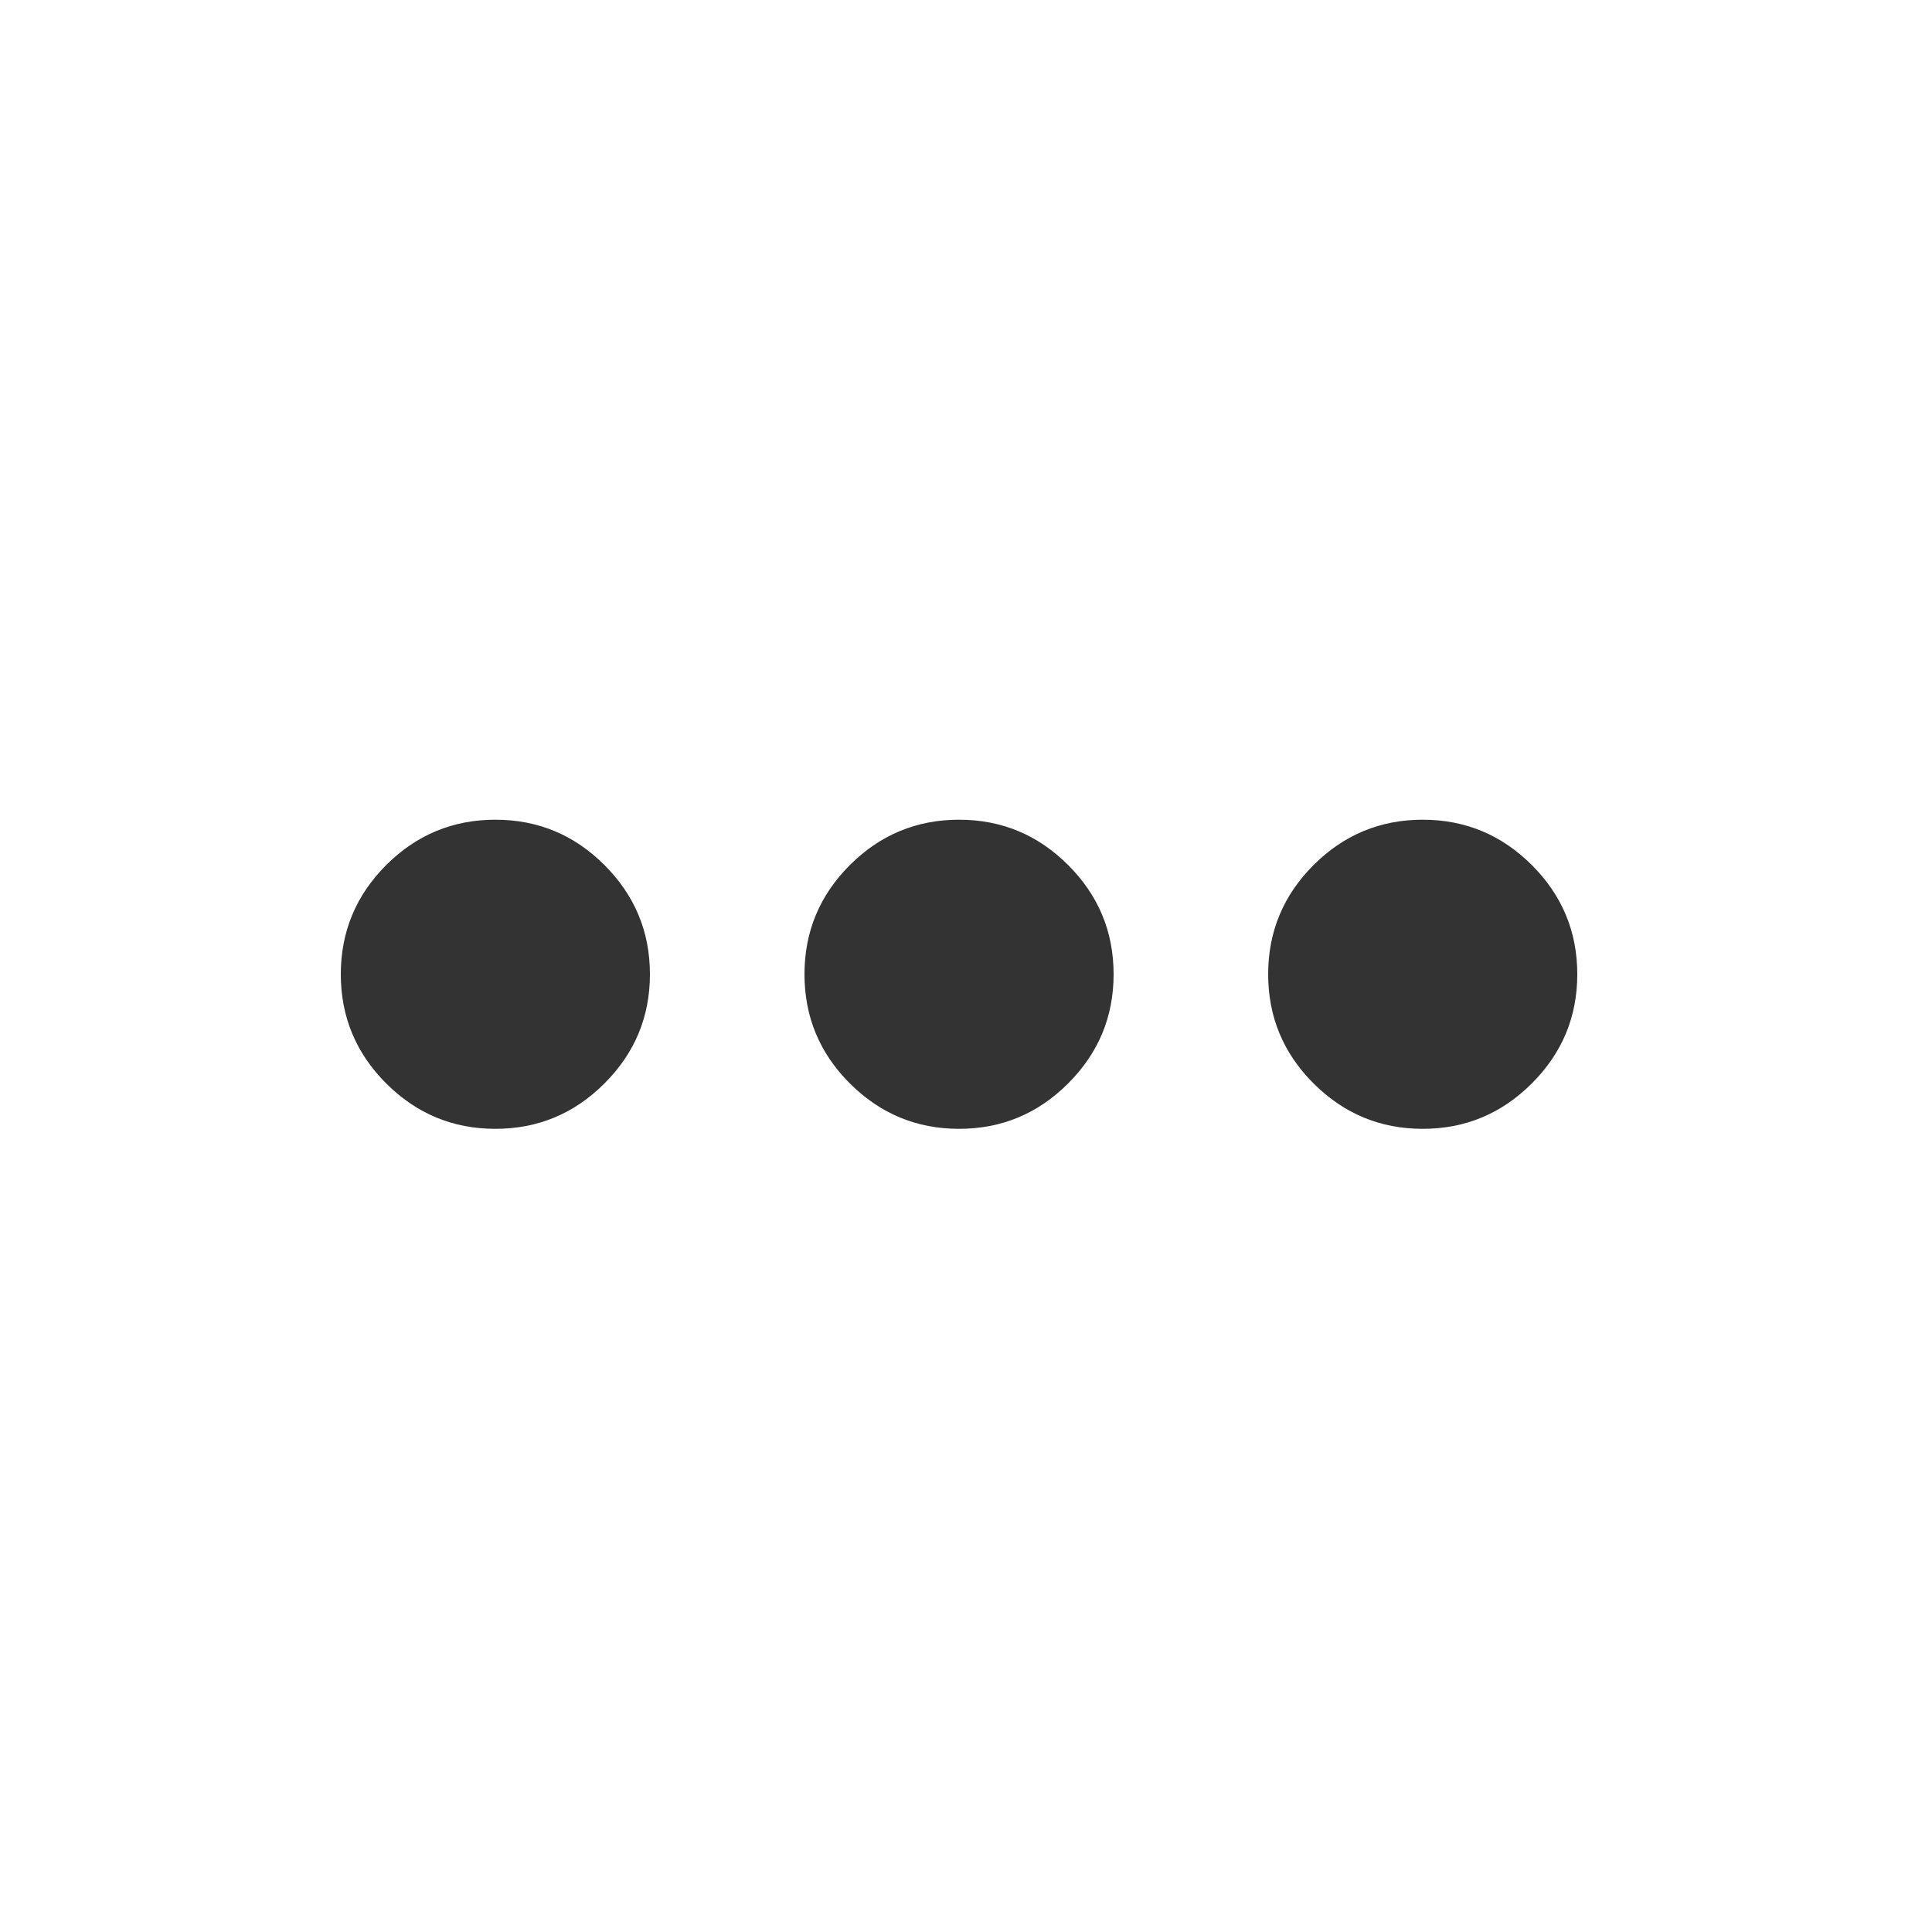
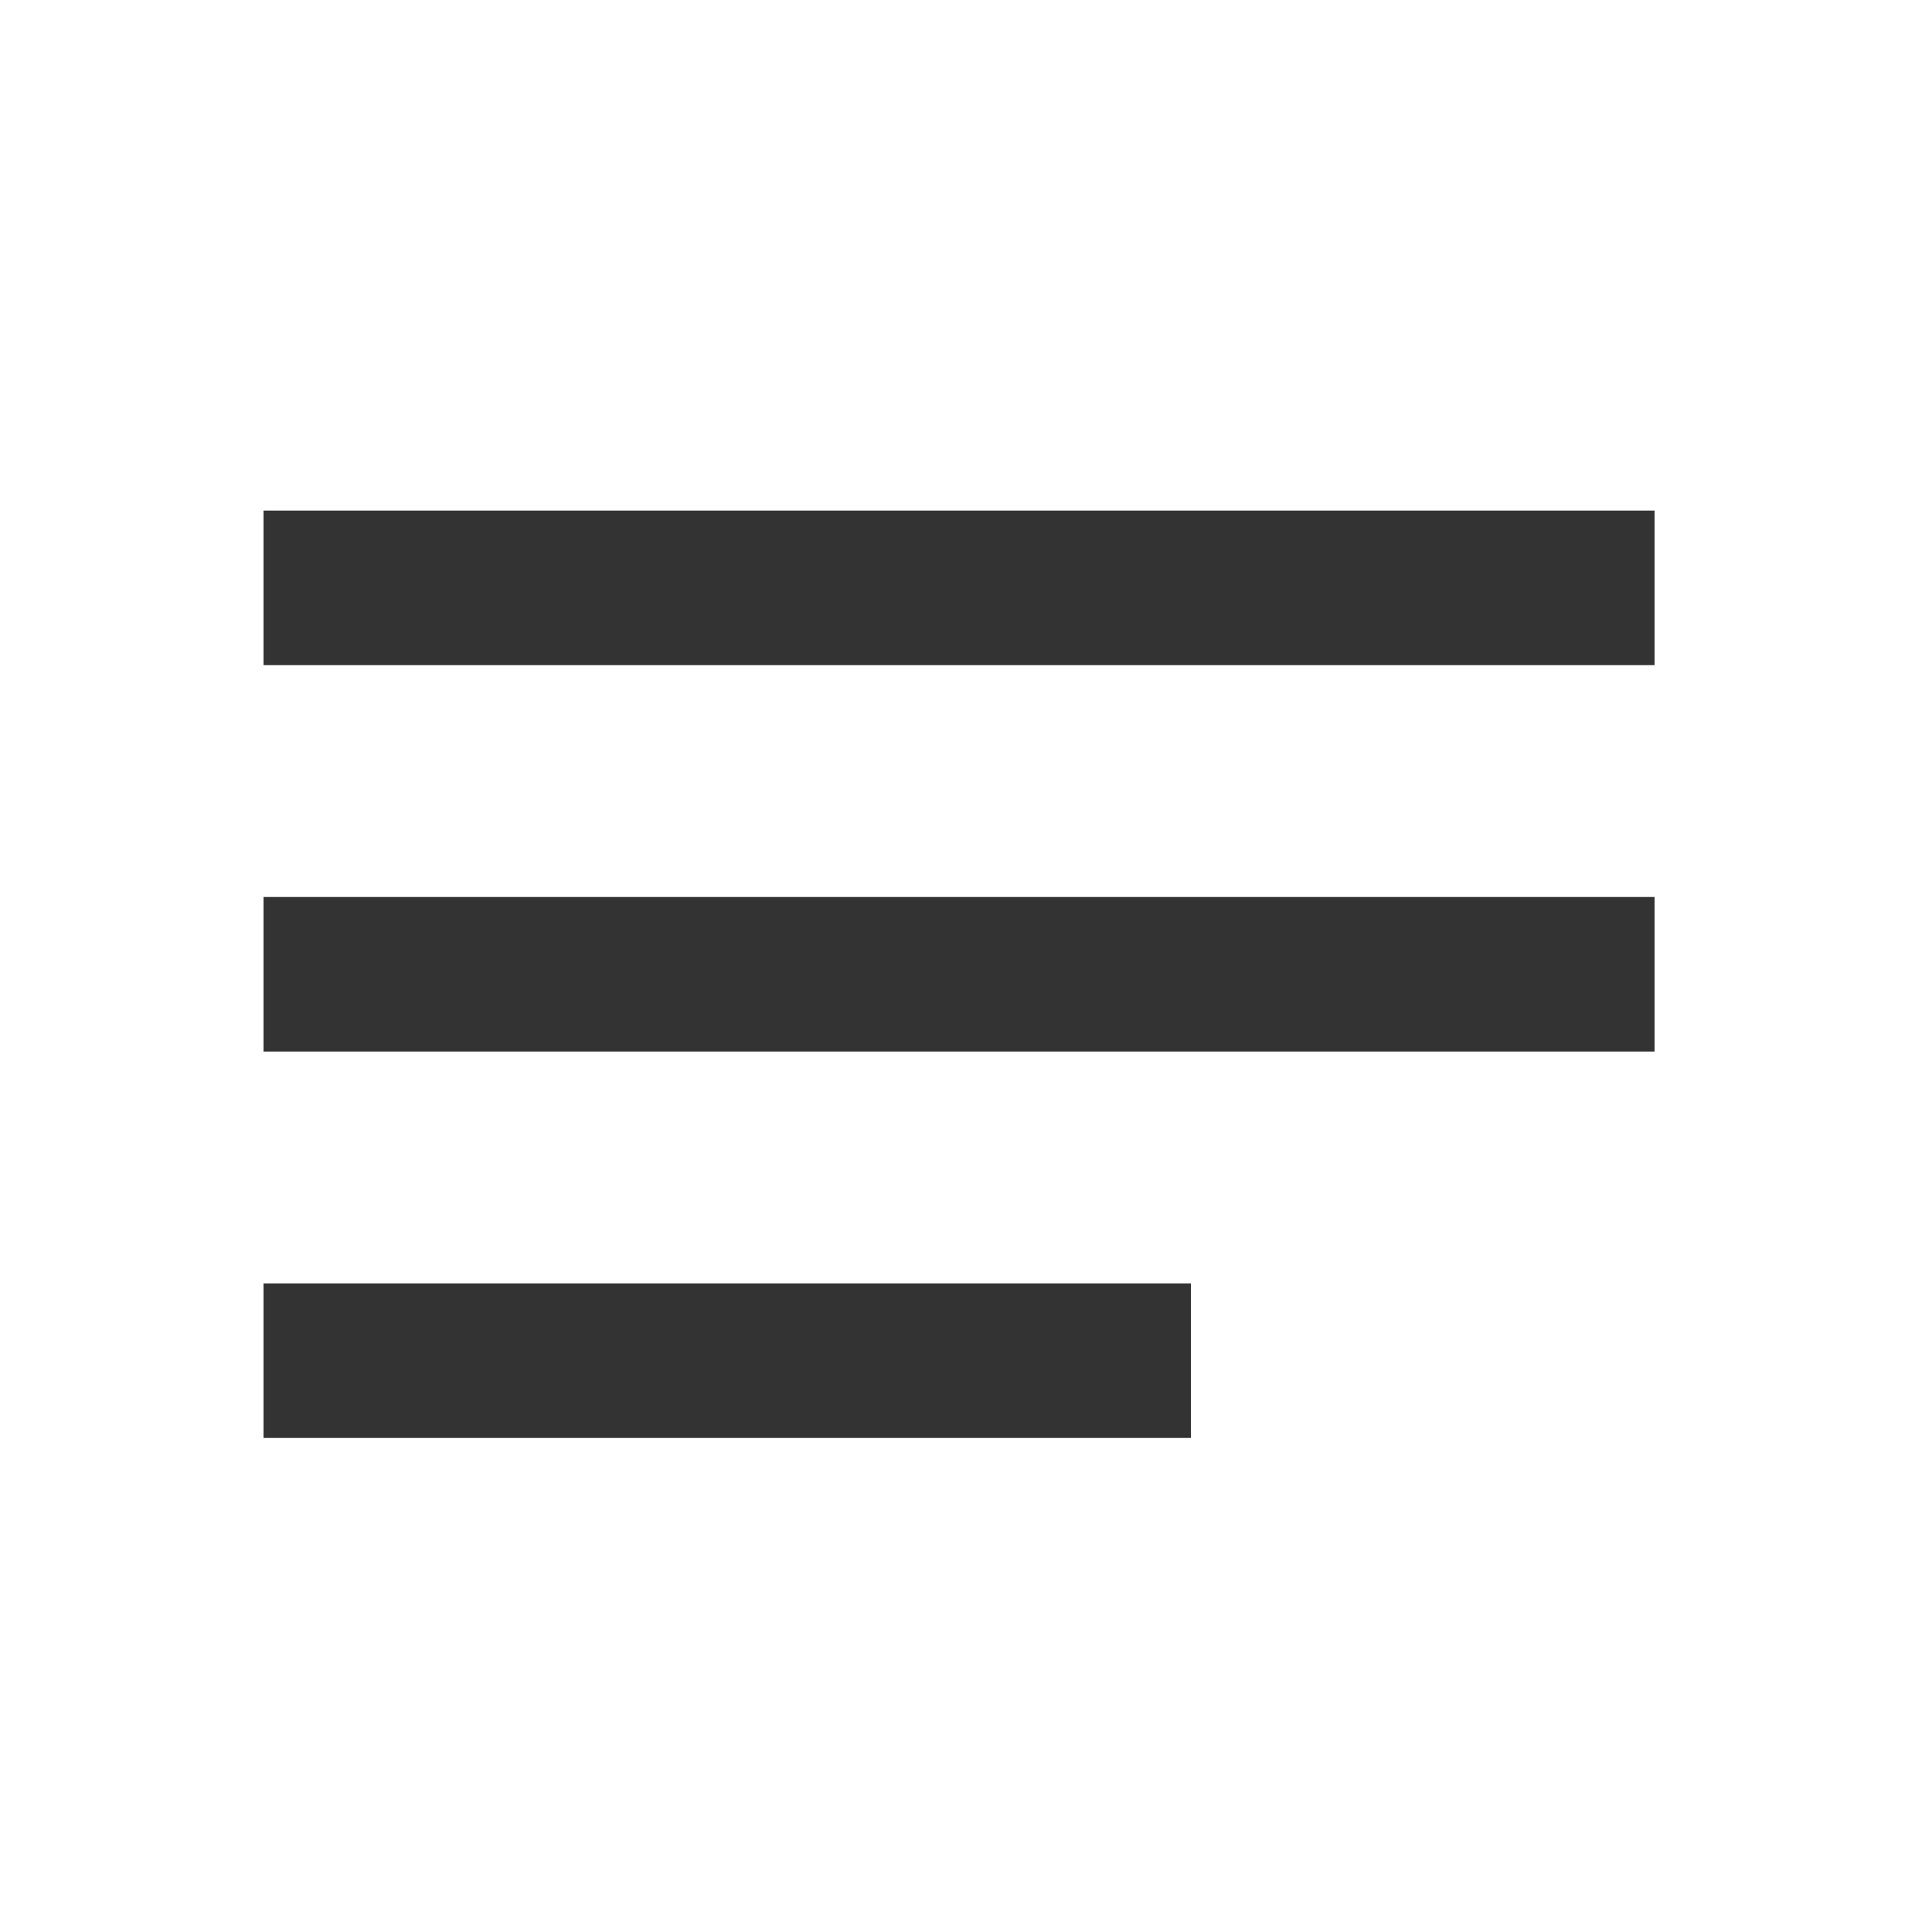
<svg xmlns="http://www.w3.org/2000/svg" width="25" height="25" viewBox="0 0 25 25" fill="none">
-   <mask id="mask0_1922_4035" style="mask-type:alpha" maskUnits="userSpaceOnUse" x="0" y="0" width="25" height="25">
+   <mask id="mask0_1927_2232" style="mask-type:alpha" maskUnits="userSpaceOnUse" x="0" y="0" width="25" height="25">
    <rect x="0.41" y="0.607" width="24" height="24" fill="#D9D9D9" />
  </mask>
-   <g mask="url(#mask0_1922_4035)">
-     <path d="M6.41 14.607C5.86 14.607 5.389 14.411 4.997 14.019C4.606 13.628 4.41 13.157 4.41 12.607C4.41 12.057 4.606 11.586 4.997 11.194C5.389 10.803 5.86 10.607 6.41 10.607C6.96 10.607 7.431 10.803 7.822 11.194C8.214 11.586 8.41 12.057 8.41 12.607C8.41 13.157 8.214 13.628 7.822 14.019C7.431 14.411 6.96 14.607 6.41 14.607ZM12.41 14.607C11.86 14.607 11.389 14.411 10.997 14.019C10.605 13.628 10.41 13.157 10.41 12.607C10.41 12.057 10.605 11.586 10.997 11.194C11.389 10.803 11.86 10.607 12.41 10.607C12.96 10.607 13.431 10.803 13.822 11.194C14.214 11.586 14.41 12.057 14.41 12.607C14.41 13.157 14.214 13.628 13.822 14.019C13.431 14.411 12.96 14.607 12.41 14.607ZM18.41 14.607C17.86 14.607 17.389 14.411 16.997 14.019C16.605 13.628 16.41 13.157 16.41 12.607C16.41 12.057 16.605 11.586 16.997 11.194C17.389 10.803 17.86 10.607 18.41 10.607C18.96 10.607 19.43 10.803 19.822 11.194C20.214 11.586 20.41 12.057 20.41 12.607C20.41 13.157 20.214 13.628 19.822 14.019C19.43 14.411 18.96 14.607 18.41 14.607Z" fill="#333333" />
+   <g mask="url(#mask0_1927_2232)">
+     <path d="M3.41 18.607V16.607H15.41V18.607H3.41ZM3.41 13.607V11.607H21.41V13.607H3.41ZM3.41 8.607V6.607H21.41V8.607H3.41Z" fill="#333333" />
  </g>
</svg>
